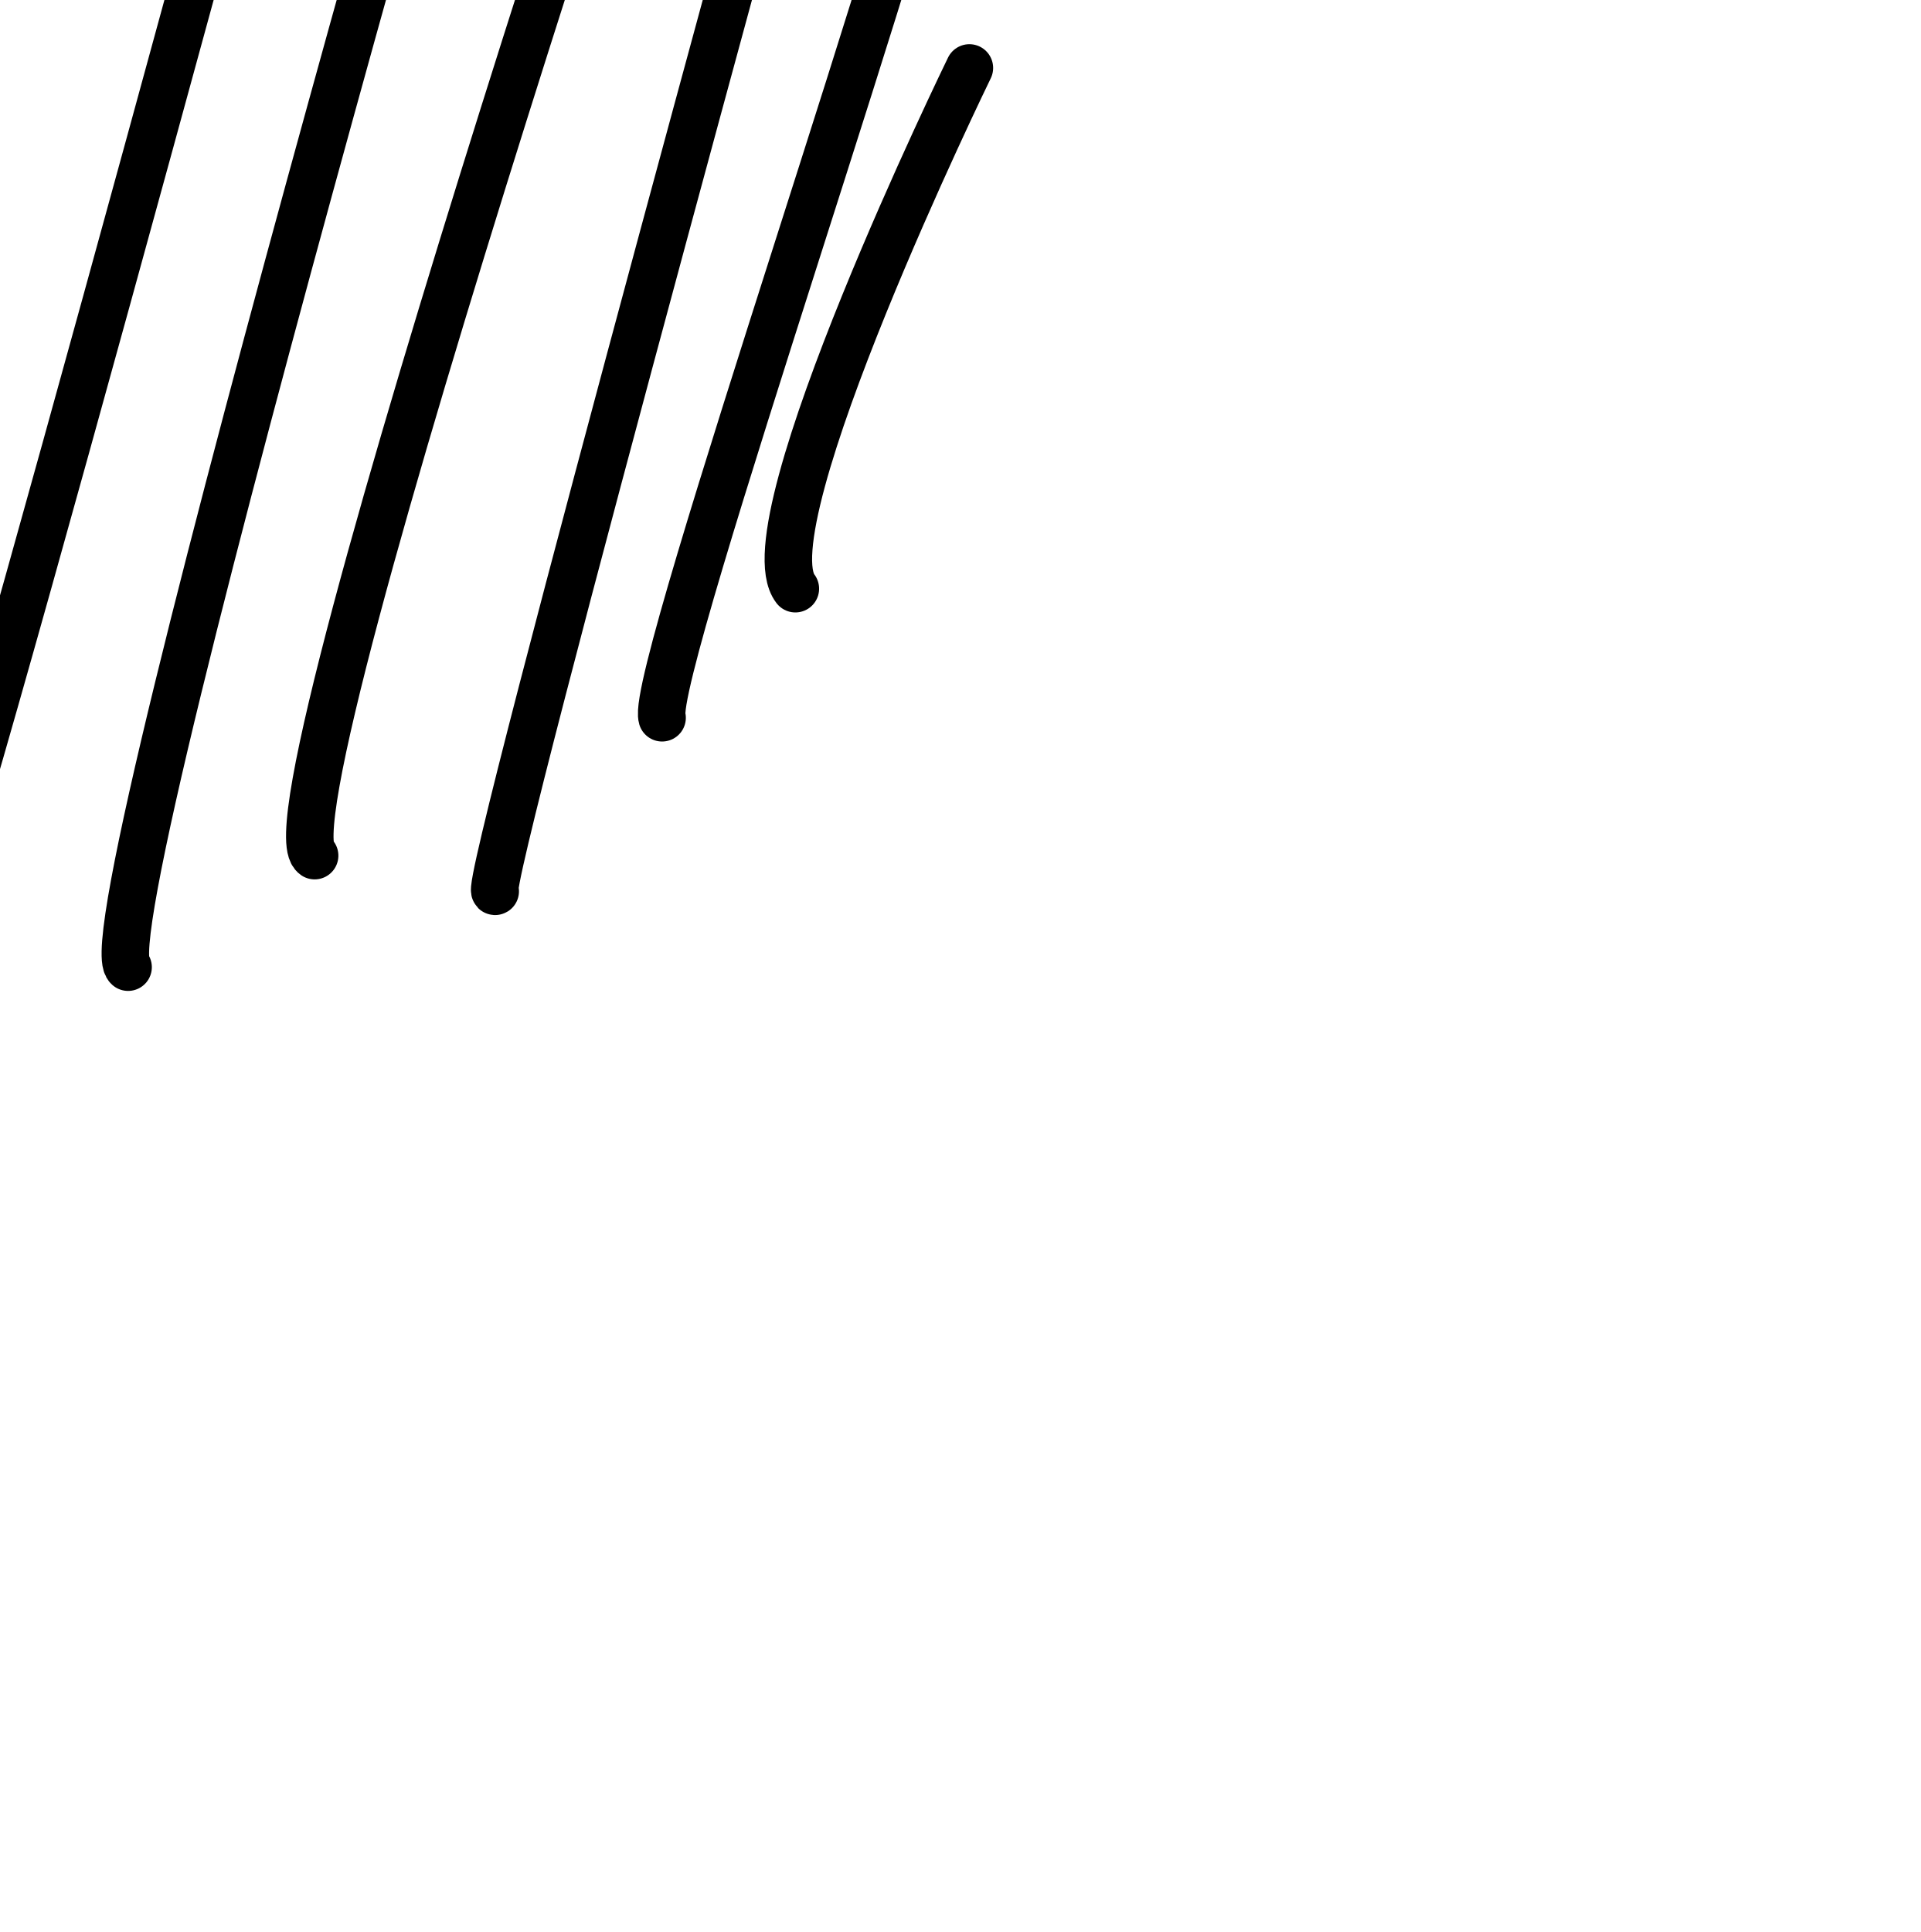
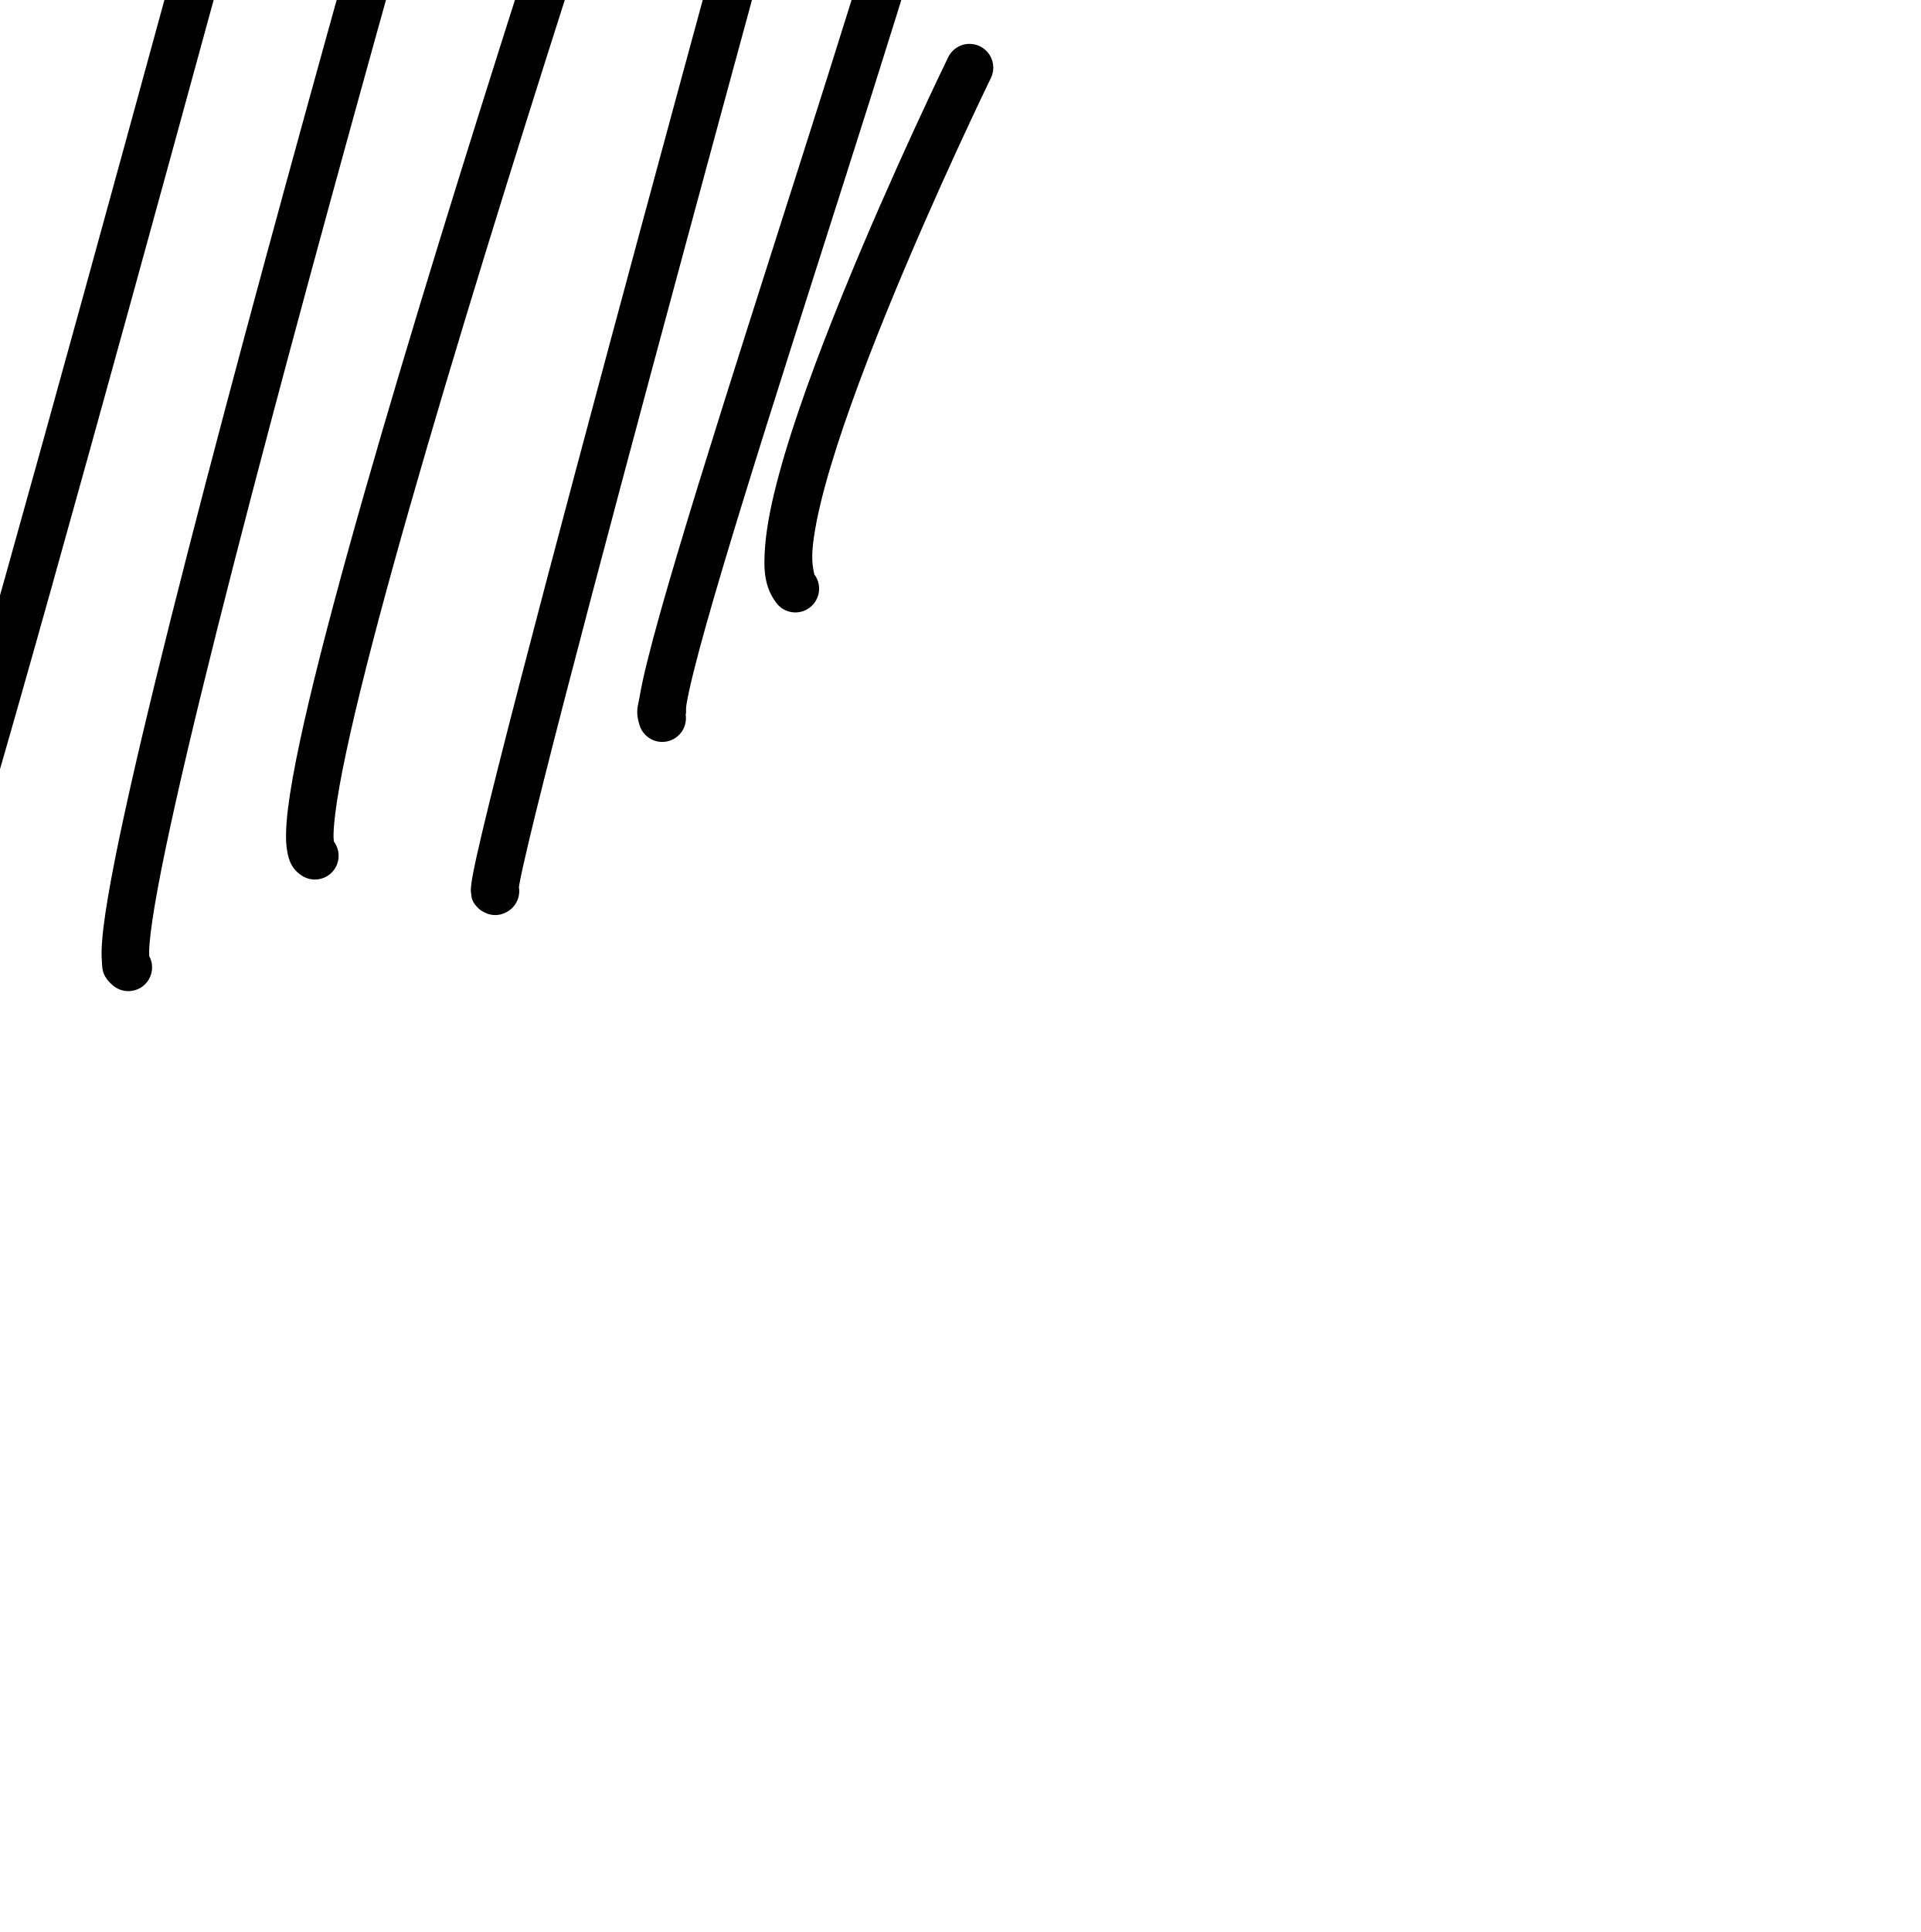
<svg xmlns="http://www.w3.org/2000/svg" version="1.1" x="0px" y="0px" width="202.227px" height="203.391px" viewBox="0 0 202.227 203.391" style="enable-background:new 0 0 202.227 203.391;" xml:space="preserve" id="svg3010">
  <defs id="defs3040" />
  <g id="Calque_1" />
-   <g id="g5131" transform="matrix(0.7734043,0.633913,-0.633913,0.7734043,-0.433728,5.113814)" style="fill:none;fill-opacity:1;stroke:#000000;stroke-opacity:1;stroke-width:5;stroke-miterlimit:4;stroke-dasharray:none">
-     <path id="path3149" d="m -102.214,0.363 c 0,0 24.357,72.346 33.852,73.395" style="fill:none;stroke:#000000;stroke-width:5;stroke-linecap:round;stroke-linejoin:round;stroke-miterlimit:4;stroke-opacity:1;fill-opacity:1;stroke-dasharray:none" />
-     <path id="path3151" d="m -97.959,-23.577 c 0,0 42.187,105.097 53.69,107.202" style="fill:none;stroke:#000000;stroke-width:5;stroke-linecap:round;stroke-linejoin:round;stroke-miterlimit:4;stroke-opacity:1;fill-opacity:1;stroke-dasharray:none" />
-     <path id="path3153" d="m -91.482,-54.048 c 0,0 56.574,150.772 76.18,153.309" style="fill:none;stroke:#000000;stroke-width:5;stroke-linecap:round;stroke-linejoin:round;stroke-miterlimit:4;stroke-opacity:1;fill-opacity:1;stroke-dasharray:none" />
-     <path id="path3155" d="m -78.63,-72.061 c 0,0 68.764,165.932 77.907,171.672" style="fill:none;stroke:#000000;stroke-width:5;stroke-linecap:round;stroke-linejoin:round;stroke-miterlimit:4;stroke-opacity:1;fill-opacity:1;stroke-dasharray:none" />
-     <path id="path3157" d="m -62.462,-86.812 c 0,0 85.321,178.1 82.762,181.215" style="fill:none;stroke:#000000;stroke-width:5;stroke-linecap:round;stroke-linejoin:round;stroke-miterlimit:4;stroke-opacity:1;fill-opacity:1;stroke-dasharray:none" />
-     <path id="path3159" d="m -39.663,-99.519 c 0,0 19.595,96.405 79.12,186.623" style="fill:none;stroke:#000000;stroke-width:5;stroke-linecap:round;stroke-linejoin:round;stroke-miterlimit:4;stroke-opacity:1;fill-opacity:1;stroke-dasharray:none" />
-     <path id="path3161" d="m -25.258,-100.988 c 0,0 73.398,162.795 77.237,174.613" style="fill:none;stroke:#000000;stroke-width:5;stroke-linecap:round;stroke-linejoin:round;stroke-miterlimit:4;stroke-opacity:1;fill-opacity:1;stroke-dasharray:none" />
-     <path id="path3163" d="m -4.645,-100.253 c 0,0 70.619,165.979 76.714,166.221" style="fill:none;stroke:#000000;stroke-width:5;stroke-linecap:round;stroke-linejoin:round;stroke-miterlimit:4;stroke-opacity:1;fill-opacity:1;stroke-dasharray:none" />
-     <path id="path3165" d="m 17.133,-102.075 c 0,0 55.341,147.169 62.682,146.512" style="fill:none;stroke:#000000;stroke-width:5;stroke-linecap:round;stroke-linejoin:round;stroke-miterlimit:4;stroke-opacity:1;fill-opacity:1;stroke-dasharray:none" />
-     <path id="path3167" d="m 37.44,-95.121 c 0,0 58.731,132.329 59.458,130.406" style="fill:none;stroke:#000000;stroke-width:5;stroke-linecap:round;stroke-linejoin:round;stroke-miterlimit:4;stroke-opacity:1;fill-opacity:1;stroke-dasharray:none" />
-     <path id="path3169" d="m 58.118,-85.789 c 4.621,5.106 36.79,93.153 40.789,95.811" style="fill:none;stroke:#000000;stroke-width:5;stroke-linecap:round;stroke-linejoin:round;stroke-miterlimit:4;stroke-opacity:1;fill-opacity:1;stroke-dasharray:none" />
-     <path id="path3171" d="m 80.563,-63.397 c 0,0 12.369,52.119 20.582,54.015" style="fill:none;stroke:#000000;stroke-width:5;stroke-linecap:round;stroke-linejoin:round;stroke-miterlimit:4;stroke-opacity:1;fill-opacity:1;stroke-dasharray:none" />
-   </g>
+   <path style="color:#000000;font-style:normal;font-variant:normal;font-weight:normal;font-stretch:normal;font-size:medium;line-height:normal;font-family:sans-serif;text-indent:0;text-align:start;text-decoration:none;text-decoration-line:none;text-decoration-style:solid;text-decoration-color:#000000;letter-spacing:normal;word-spacing:normal;text-transform:none;direction:ltr;block-progression:tb;writing-mode:lr-tb;baseline-shift:baseline;text-anchor:start;white-space:normal;clip-rule:nonzero;display:inline;overflow:visible;visibility:visible;opacity:1;isolation:auto;mix-blend-mode:normal;color-interpolation:sRGB;color-interpolation-filters:linearRGB;solid-color:#000000;solid-opacity:1;fill:#000000;fill-opacity:1;fill-rule:nonzero;stroke:none;stroke-width:5;stroke-linecap:round;stroke-linejoin:round;stroke-miterlimit:4;stroke-dasharray:none;stroke-dashoffset:0;stroke-opacity:1;color-rendering:auto;image-rendering:auto;shape-rendering:auto;text-rendering:auto;enable-background:accumulate" d="m -79.588,-61.932 a 2.5,2.5 0 0 0 -2.467,1.646 c 0,0 -6.775,17.892 -12.723,36.68 -2.974,9.394 -5.745,19.006 -7.371,26.814 -0.813,3.904 -1.346,7.347 -1.455,10.195 -0.109,2.848 -0.137,5.233 1.754,7.166 a 2.501,2.501 0 1 0 3.576,-3.496 c 0.221,0.226 -0.424,-1.115 -0.334,-3.479 0.09,-2.364 0.574,-5.618 1.355,-9.367 1.562,-7.498 4.295,-17.016 7.242,-26.324 5.894,-18.617 12.631,-36.42 12.631,-36.42 a 2.5,2.5 0 0 0 -2.209,-3.416 z" id="path3149" />
+   <path style="color:#000000;font-style:normal;font-variant:normal;font-weight:normal;font-stretch:normal;font-size:medium;line-height:normal;font-family:sans-serif;text-indent:0;text-align:start;text-decoration:none;text-decoration-line:none;text-decoration-style:solid;text-decoration-color:#000000;letter-spacing:normal;word-spacing:normal;text-transform:none;direction:ltr;block-progression:tb;writing-mode:lr-tb;baseline-shift:baseline;text-anchor:start;white-space:normal;clip-rule:nonzero;display:inline;overflow:visible;visibility:visible;opacity:1;isolation:auto;mix-blend-mode:normal;color-interpolation:sRGB;color-interpolation-filters:linearRGB;solid-color:#000000;solid-opacity:1;fill:#000000;fill-opacity:1;fill-rule:nonzero;stroke:none;stroke-width:5;stroke-linecap:round;stroke-linejoin:round;stroke-miterlimit:4;stroke-dasharray:none;stroke-dashoffset:0;stroke-opacity:1;color-rendering:auto;image-rendering:auto;shape-rendering:auto;text-rendering:auto;enable-background:accumulate" d="m -61.266,-77.752 a 2.5,2.5 0 0 0 -2.369,1.783 c 0,0 -8.511,27.041 -16.082,55.229 -3.786,14.094 -7.338,28.471 -9.484,39.973 -1.073,5.751 -1.797,10.774 -2.014,14.773 -0.108,2 -0.094,3.741 0.104,5.26 0.197,1.519 0.497,2.87 1.521,4.078 a 2.501,2.501 0 1 0 3.814,-3.234 c 0.079,0.093 -0.241,-0.445 -0.377,-1.488 -0.135,-1.043 -0.168,-2.538 -0.07,-4.346 0.195,-3.616 0.887,-8.494 1.938,-14.125 2.101,-11.261 5.629,-25.564 9.396,-39.592 7.536,-28.055 16.023,-55.027 16.023,-55.027 a 2.5,2.5 0 0 0 -2.4,-3.283 z" id="path3151" />
+   <path style="color:#000000;font-style:normal;font-variant:normal;font-weight:normal;font-stretch:normal;font-size:medium;line-height:normal;font-family:sans-serif;text-indent:0;text-align:start;text-decoration:none;text-decoration-line:none;text-decoration-style:solid;text-decoration-color:#000000;letter-spacing:normal;word-spacing:normal;text-transform:none;direction:ltr;block-progression:tb;writing-mode:lr-tb;baseline-shift:baseline;text-anchor:start;white-space:normal;clip-rule:nonzero;display:inline;overflow:visible;visibility:visible;opacity:1;isolation:auto;mix-blend-mode:normal;color-interpolation:sRGB;color-interpolation-filters:linearRGB;solid-color:#000000;solid-opacity:1;fill:#000000;fill-opacity:1;fill-rule:nonzero;stroke:none;stroke-width:5;stroke-linecap:round;stroke-linejoin:round;stroke-miterlimit:4;stroke-dasharray:none;stroke-dashoffset:0;stroke-opacity:1;color-rendering:auto;image-rendering:auto;shape-rendering:auto;text-rendering:auto;enable-background:accumulate" d="m -36.883,-97.213 a 2.5,2.5 0 0 0 -2.408,1.729 c 0,0 -12.972,38.162 -24.256,78.16 -5.642,19.999 -10.865,40.453 -13.844,56.918 -1.489,8.233 -2.424,15.458 -2.549,21.232 -0.125,5.774 0.205,10.18 2.928,13.07 a 2.5,2.5 0 1 0 3.641,-3.428 c -0.666,-0.708 -1.683,-4.215 -1.568,-9.533 0.115,-5.319 1.006,-12.366 2.469,-20.451 2.925,-16.17 8.117,-36.534 13.736,-56.451 C -47.496,-55.801 -34.559,-93.875 -34.559,-93.875 a 2.5,2.5 0 0 0 -2.324,-3.338 z" id="path3153" />
+   <path style="color:#000000;font-style:normal;font-variant:normal;font-weight:normal;font-stretch:normal;font-size:medium;line-height:normal;font-family:sans-serif;text-indent:0;text-align:start;text-decoration:none;text-decoration-line:none;text-decoration-style:solid;text-decoration-color:#000000;letter-spacing:normal;word-spacing:normal;text-transform:none;direction:ltr;block-progression:tb;writing-mode:lr-tb;baseline-shift:baseline;text-anchor:start;white-space:normal;clip-rule:nonzero;display:inline;overflow:visible;visibility:visible;opacity:1;isolation:auto;mix-blend-mode:normal;color-interpolation:sRGB;color-interpolation-filters:linearRGB;solid-color:#000000;solid-opacity:1;fill:#000000;fill-opacity:1;fill-rule:nonzero;stroke:none;stroke-width:5;stroke-linecap:round;stroke-linejoin:round;stroke-miterlimit:4;stroke-dasharray:none;stroke-dashoffset:0;stroke-opacity:1;color-rendering:auto;image-rendering:auto;shape-rendering:auto;text-rendering:auto;enable-background:accumulate" d="m -15.609,-102.996 a 2.5,2.5 0 0 0 -2.35,1.809 c 0,0 -13.006,42.995 -25.586,87.281 -6.29,22.143 -12.472,44.609 -16.877,62.215 -2.202,8.803 -3.961,16.386 -5.07,22.148 -0.555,2.881 -0.947,5.302 -1.152,7.242 -0.205,1.94 -0.397,3.2 0.137,4.791 a 2.5,2.5 0 1 0 4.74,-1.59 c 0.104,0.311 -0.084,-0.973 0.096,-2.676 0.18,-1.702 0.551,-4.023 1.09,-6.822 1.078,-5.598 2.82,-13.127 5.01,-21.881 4.38,-17.508 10.556,-39.944 16.838,-62.061 12.564,-44.234 25.561,-87.201 25.561,-87.201 a 2.5,2.5 0 0 0 -2.436,-3.256 z" id="path3155" />
+   <path style="color:#000000;font-style:normal;font-variant:normal;font-weight:normal;font-stretch:normal;font-size:medium;line-height:normal;font-family:sans-serif;text-indent:0;text-align:start;text-decoration:none;text-decoration-line:none;text-decoration-style:solid;text-decoration-color:#000000;letter-spacing:normal;word-spacing:normal;text-transform:none;direction:ltr;block-progression:tb;writing-mode:lr-tb;baseline-shift:baseline;text-anchor:start;white-space:normal;clip-rule:nonzero;display:inline;overflow:visible;visibility:visible;opacity:1;isolation:auto;mix-blend-mode:normal;color-interpolation:sRGB;color-interpolation-filters:linearRGB;solid-color:#000000;solid-opacity:1;fill:#000000;fill-opacity:1;fill-rule:nonzero;stroke:none;stroke-width:5;stroke-linecap:round;stroke-linejoin:round;stroke-miterlimit:4;stroke-dasharray:none;stroke-dashoffset:0;stroke-opacity:1;color-rendering:auto;image-rendering:auto;shape-rendering:auto;text-rendering:auto;enable-background:accumulate" d="m 6.359,-104.156 a 2.5,2.5 0 0 0 -2.498,1.939 c 0,0 -11.727,47.949 -23.945,95.99 -6.109,24.02 -12.343,48.065 -17.289,66.131 -2.473,9.033 -4.626,16.576 -6.27,21.842 -0.822,2.633 -1.521,4.704 -2.043,6.053 -0.247,0.637 -0.45,1.082 -0.574,1.324 a 2.5,2.5 0 0 0 2.17,4.322 c 1.196,-0.238 1.451,-0.774 1.689,-1.076 0.239,-0.302 0.381,-0.553 0.525,-0.826 0.289,-0.545 0.552,-1.165 0.852,-1.939 0.599,-1.548 1.315,-3.679 2.154,-6.367 1.678,-5.376 3.837,-12.948 6.318,-22.01 4.962,-18.124 11.199,-42.185 17.312,-66.221 C -3.012,-53.065 8.717,-101.029 8.717,-101.029 A 2.5,2.5 0 0 0 6.359,-104.156 Z M -45.998,88.92 a 2.5,2.5 0 0 0 -0.113,0.084 c 0.032,-0.033 0.068,-0.049 0.113,-0.084 z" id="path3157" />
+   <path style="color:#000000;font-style:normal;font-variant:normal;font-weight:normal;font-stretch:normal;font-size:medium;line-height:normal;font-family:sans-serif;text-indent:0;text-align:start;text-decoration:none;text-decoration-line:none;text-decoration-style:solid;text-decoration-color:#000000;letter-spacing:normal;word-spacing:normal;text-transform:none;direction:ltr;block-progression:tb;writing-mode:lr-tb;baseline-shift:baseline;text-anchor:start;white-space:normal;clip-rule:nonzero;display:inline;overflow:visible;visibility:visible;opacity:1;isolation:auto;mix-blend-mode:normal;color-interpolation:sRGB;color-interpolation-filters:linearRGB;solid-color:#000000;solid-opacity:1;fill:#000000;fill-opacity:1;fill-rule:nonzero;stroke:none;stroke-width:5;stroke-linecap:round;stroke-linejoin:round;stroke-miterlimit:4;stroke-dasharray:none;stroke-dashoffset:0;stroke-opacity:1;color-rendering:auto;image-rendering:auto;shape-rendering:auto;text-rendering:auto;enable-background:accumulate" d="m 31.92,-99.527 a 2.5,2.5 0 0 0 -2.154,1.361 c 0,0 -46.175,87.328 -57.387,195.4 A 2.5,2.5 0 1 0 -22.648,97.75 C -11.553,-9.195 34.188,-95.83 34.188,-95.83 a 2.5,2.5 0 0 0 -2.268,-3.697 z" id="path3159" />
+   <path style="color:#000000;font-style:normal;font-variant:normal;font-weight:normal;font-stretch:normal;font-size:medium;line-height:normal;font-family:sans-serif;text-indent:0;text-align:start;text-decoration:none;text-decoration-line:none;text-decoration-style:solid;text-decoration-color:#000000;letter-spacing:normal;word-spacing:normal;text-transform:none;direction:ltr;block-progression:tb;writing-mode:lr-tb;baseline-shift:baseline;text-anchor:start;white-space:normal;clip-rule:nonzero;display:inline;overflow:visible;visibility:visible;opacity:1;isolation:auto;mix-blend-mode:normal;color-interpolation:sRGB;color-interpolation-filters:linearRGB;solid-color:#000000;solid-opacity:1;fill:#000000;fill-opacity:1;fill-rule:nonzero;stroke:none;stroke-width:5;stroke-linecap:round;stroke-linejoin:round;stroke-miterlimit:4;stroke-dasharray:none;stroke-dashoffset:0;stroke-opacity:1;color-rendering:auto;image-rendering:auto;shape-rendering:auto;text-rendering:auto;enable-background:accumulate" d="m 43.928,-91.533 a 2.5,2.5 0 0 0 -2.293,1.881 c 0,0 -11.608,43.105 -23.779,87.654 C 11.77,20.277 5.543,42.914 0.557,60.697 -1.936,69.589 -4.119,77.267 -5.816,83.074 -7.514,88.881 -8.788,92.954 -9.234,94.096 a 2.501,2.501 0 1 0 4.658,1.82 c 0.684,-1.751 1.852,-5.599 3.559,-11.438 C 0.689,78.64 2.875,70.949 5.371,62.047 10.363,44.244 16.592,21.601 22.68,-0.68 34.854,-45.241 46.463,-88.352 46.463,-88.352 a 2.5,2.5 0 0 0 -2.535,-3.182 z" id="path3161" />
+   <path style="color:#000000;font-style:normal;font-variant:normal;font-weight:normal;font-stretch:normal;font-size:medium;line-height:normal;font-family:sans-serif;text-indent:0;text-align:start;text-decoration:none;text-decoration-line:none;text-decoration-style:solid;text-decoration-color:#000000;letter-spacing:normal;word-spacing:normal;text-transform:none;direction:ltr;block-progression:tb;writing-mode:lr-tb;baseline-shift:baseline;text-anchor:start;white-space:normal;clip-rule:nonzero;display:inline;overflow:visible;visibility:visible;opacity:1;isolation:auto;mix-blend-mode:normal;color-interpolation:sRGB;color-interpolation-filters:linearRGB;solid-color:#000000;solid-opacity:1;fill:#000000;fill-opacity:1;fill-rule:nonzero;stroke:none;stroke-width:5;stroke-linecap:round;stroke-linejoin:round;stroke-miterlimit:4;stroke-dasharray:none;stroke-dashoffset:0;stroke-opacity:1;color-rendering:auto;image-rendering:auto;shape-rendering:auto;text-rendering:auto;enable-background:accumulate" d="M 59.459,-77.9 A 2.5,2.5 0 0 0 57.125,-76.068 c 0,0 -12.654,43.297 -24.74,87.111 -6.043,21.907 -11.943,43.941 -16.057,60.789 -2.057,8.424 -3.667,15.544 -4.631,20.756 -0.482,2.606 -0.805,4.724 -0.938,6.373 -0.066,0.825 -0.091,1.523 -0.033,2.205 0.058,0.682 -0.084,1.47 1.1,2.521 a 2.5,2.5 0 0 0 3.885,-3.035 c -0.014,-0.232 -0.017,-0.666 0.033,-1.289 0.107,-1.332 0.404,-3.349 0.869,-5.865 0.931,-5.032 2.527,-12.104 4.572,-20.48 4.091,-16.754 9.983,-38.764 16.02,-60.646 12.073,-43.766 24.719,-87.037 24.719,-87.037 a 2.5,2.5 0 0 0 -2.465,-3.234 z" id="path3163" />
+   <path style="color:#000000;font-style:normal;font-variant:normal;font-weight:normal;font-stretch:normal;font-size:medium;line-height:normal;font-family:sans-serif;text-indent:0;text-align:start;text-decoration:none;text-decoration-line:none;text-decoration-style:solid;text-decoration-color:#000000;letter-spacing:normal;word-spacing:normal;text-transform:none;direction:ltr;block-progression:tb;writing-mode:lr-tb;baseline-shift:baseline;text-anchor:start;white-space:normal;clip-rule:nonzero;display:inline;overflow:visible;visibility:visible;opacity:1;isolation:auto;mix-blend-mode:normal;color-interpolation:sRGB;color-interpolation-filters:linearRGB;solid-color:#000000;solid-opacity:1;fill:#000000;fill-opacity:1;fill-rule:nonzero;stroke:none;stroke-width:5;stroke-linecap:round;stroke-linejoin:round;stroke-miterlimit:4;stroke-dasharray:none;stroke-dashoffset:0;stroke-opacity:1;color-rendering:auto;image-rendering:auto;shape-rendering:auto;text-rendering:auto;enable-background:accumulate" d="m 77.564,-65.504 a 2.5,2.5 0 0 0 -2.408,1.73 c 0,0 -12.63,37.244 -24.502,75.023 -5.936,18.89 -11.683,37.909 -15.578,52.521 -1.948,7.306 -3.433,13.498 -4.254,18.1 -0.411,2.301 -0.66,4.19 -0.701,5.738 -0.021,0.774 0.002,1.459 0.148,2.17 0.147,0.711 0.375,1.633 1.451,2.365 a 2.5,2.5 0 0 0 3.438,-3.541 c -0.021,-0.156 -0.051,-0.404 -0.039,-0.861 0.029,-1.089 0.24,-2.825 0.627,-4.992 0.774,-4.335 2.233,-10.455 4.162,-17.691 3.858,-14.473 9.591,-33.456 15.516,-52.311 11.85,-37.708 24.467,-74.916 24.467,-74.916 a 2.5,2.5 0 0 0 -2.326,-3.336 z" id="path3165" />
+   <path style="color:#000000;font-style:normal;font-variant:normal;font-weight:normal;font-stretch:normal;font-size:medium;line-height:normal;font-family:sans-serif;text-indent:0;text-align:start;text-decoration:none;text-decoration-line:none;text-decoration-style:solid;text-decoration-color:#000000;letter-spacing:normal;word-spacing:normal;text-transform:none;direction:ltr;block-progression:tb;writing-mode:lr-tb;baseline-shift:baseline;text-anchor:start;white-space:normal;clip-rule:nonzero;display:inline;overflow:visible;visibility:visible;opacity:1;isolation:auto;mix-blend-mode:normal;color-interpolation:sRGB;color-interpolation-filters:linearRGB;solid-color:#000000;solid-opacity:1;fill:#000000;fill-opacity:1;fill-rule:nonzero;stroke:none;stroke-width:5;stroke-linecap:round;stroke-linejoin:round;stroke-miterlimit:4;stroke-dasharray:none;stroke-dashoffset:0;stroke-opacity:1;color-rendering:auto;image-rendering:auto;shape-rendering:auto;text-rendering:auto;enable-background:accumulate" d="m 88.715,-47.252 a 2.5,2.5 0 0 0 -2.305,1.867 c 0,0 -9.617,34.899 -19.012,69.672 -4.698,17.387 -9.34,34.742 -12.699,47.699 -1.68,6.479 -3.038,11.854 -3.928,15.607 -0.445,1.876 -0.77,3.339 -0.969,4.381 -0.099,0.521 -0.169,0.914 -0.205,1.328 -0.018,0.207 -0.064,0.36 0.021,0.877 0.043,0.259 3.79e-4,0.7 0.721,1.418 0.36,0.359 1.035,0.703 1.666,0.732 0.631,0.029 1.097,-0.171 1.383,-0.336 a 2.5,2.5 0 0 0 1.246,-2.594 c 0.022,-0.15 0.03,-0.229 0.08,-0.492 0.169,-0.89 0.485,-2.32 0.922,-4.162 0.873,-3.684 2.227,-9.044 3.902,-15.506 3.351,-12.924 7.992,-30.27 12.688,-47.648 9.391,-34.757 19.004,-69.646 19.004,-69.646 a 2.5,2.5 0 0 0 -2.516,-3.197 z" id="path3167" />
+   <path style="color:#000000;font-style:normal;font-variant:normal;font-weight:normal;font-stretch:normal;font-size:medium;line-height:normal;font-family:sans-serif;text-indent:0;text-align:start;text-decoration:none;text-decoration-line:none;text-decoration-style:solid;text-decoration-color:#000000;letter-spacing:normal;word-spacing:normal;text-transform:none;direction:ltr;block-progression:tb;writing-mode:lr-tb;baseline-shift:baseline;text-anchor:start;white-space:normal;clip-rule:nonzero;display:inline;overflow:visible;visibility:visible;opacity:1;isolation:auto;mix-blend-mode:normal;color-interpolation:sRGB;color-interpolation-filters:linearRGB;solid-color:#000000;solid-opacity:1;fill:#000000;fill-opacity:1;fill-rule:nonzero;stroke:none;stroke-width:5;stroke-linecap:round;stroke-linejoin:round;stroke-miterlimit:4;stroke-dasharray:none;stroke-dashoffset:0;stroke-opacity:1;color-rendering:auto;image-rendering:auto;shape-rendering:auto;text-rendering:auto;enable-background:accumulate" d="m 98.986,-26.928 a 2.5,2.5 0 0 0 -2.586,2.656 c -0.005,-0.102 -0.048,0.638 -0.24,1.588 -0.192,0.95 -0.498,2.221 -0.896,3.736 -0.796,3.031 -1.964,7.049 -3.375,11.701 -2.821,9.304 -6.611,21.149 -10.369,32.928 -3.758,11.779 -7.485,23.493 -10.193,32.58 -1.354,4.543 -2.453,8.426 -3.182,11.371 -0.364,1.473 -0.635,2.704 -0.803,3.719 -0.168,1.014 -0.465,1.507 -0.023,2.945 a 2.5,2.5 0 1 0 4.779,-1.467 c 0.265,0.865 0.045,0.128 0.176,-0.662 0.131,-0.79 0.378,-1.936 0.725,-3.336 0.693,-2.8 1.776,-6.637 3.119,-11.143 2.685,-9.011 6.409,-20.71 10.166,-32.486 3.757,-11.777 7.551,-23.632 10.391,-32.998 1.42,-4.683 2.6,-8.74 3.426,-11.883 0.413,-1.571 0.738,-2.912 0.961,-4.016 0.223,-1.104 0.381,-1.86 0.334,-2.822 a 2.5,2.5 0 0 0 -2.408,-2.412 z" id="path3169" />
+   <path style="color:#000000;font-style:normal;font-variant:normal;font-weight:normal;font-stretch:normal;font-size:medium;line-height:normal;font-family:sans-serif;text-indent:0;text-align:start;text-decoration:none;text-decoration-line:none;text-decoration-style:solid;text-decoration-color:#000000;letter-spacing:normal;word-spacing:normal;text-transform:none;direction:ltr;block-progression:tb;writing-mode:lr-tb;baseline-shift:baseline;text-anchor:start;white-space:normal;clip-rule:nonzero;display:inline;overflow:visible;visibility:visible;opacity:1;isolation:auto;mix-blend-mode:normal;color-interpolation:sRGB;color-interpolation-filters:linearRGB;solid-color:#000000;solid-opacity:1;fill:#000000;fill-opacity:1;fill-rule:nonzero;stroke:none;stroke-width:5;stroke-linecap:round;stroke-linejoin:round;stroke-miterlimit:4;stroke-dasharray:none;stroke-dashoffset:0;stroke-opacity:1;color-rendering:auto;image-rendering:auto;shape-rendering:auto;text-rendering:auto;enable-background:accumulate" d="m 102.174,4.621 a 2.5,2.5 0 0 0 -2.359,1.436 c 0,0 -5.897,12.092 -11.162,25.064 -2.633,6.486 -5.112,13.187 -6.637,18.818 -0.762,2.816 -1.292,5.358 -1.461,7.574 -0.169,2.217 -0.164,4.215 1.205,5.988 a 2.5,2.5 0 1 0 3.959,-3.055 c 0.081,0.105 -0.307,-0.861 -0.178,-2.555 0.129,-1.694 0.587,-4.01 1.301,-6.646 1.428,-5.273 3.852,-11.859 6.443,-18.244 C 98.468,20.232 104.309,8.248 104.309,8.248 a 2.5,2.5 0 0 0 -2.135,-3.627 z" id="path3171" />
</svg>
